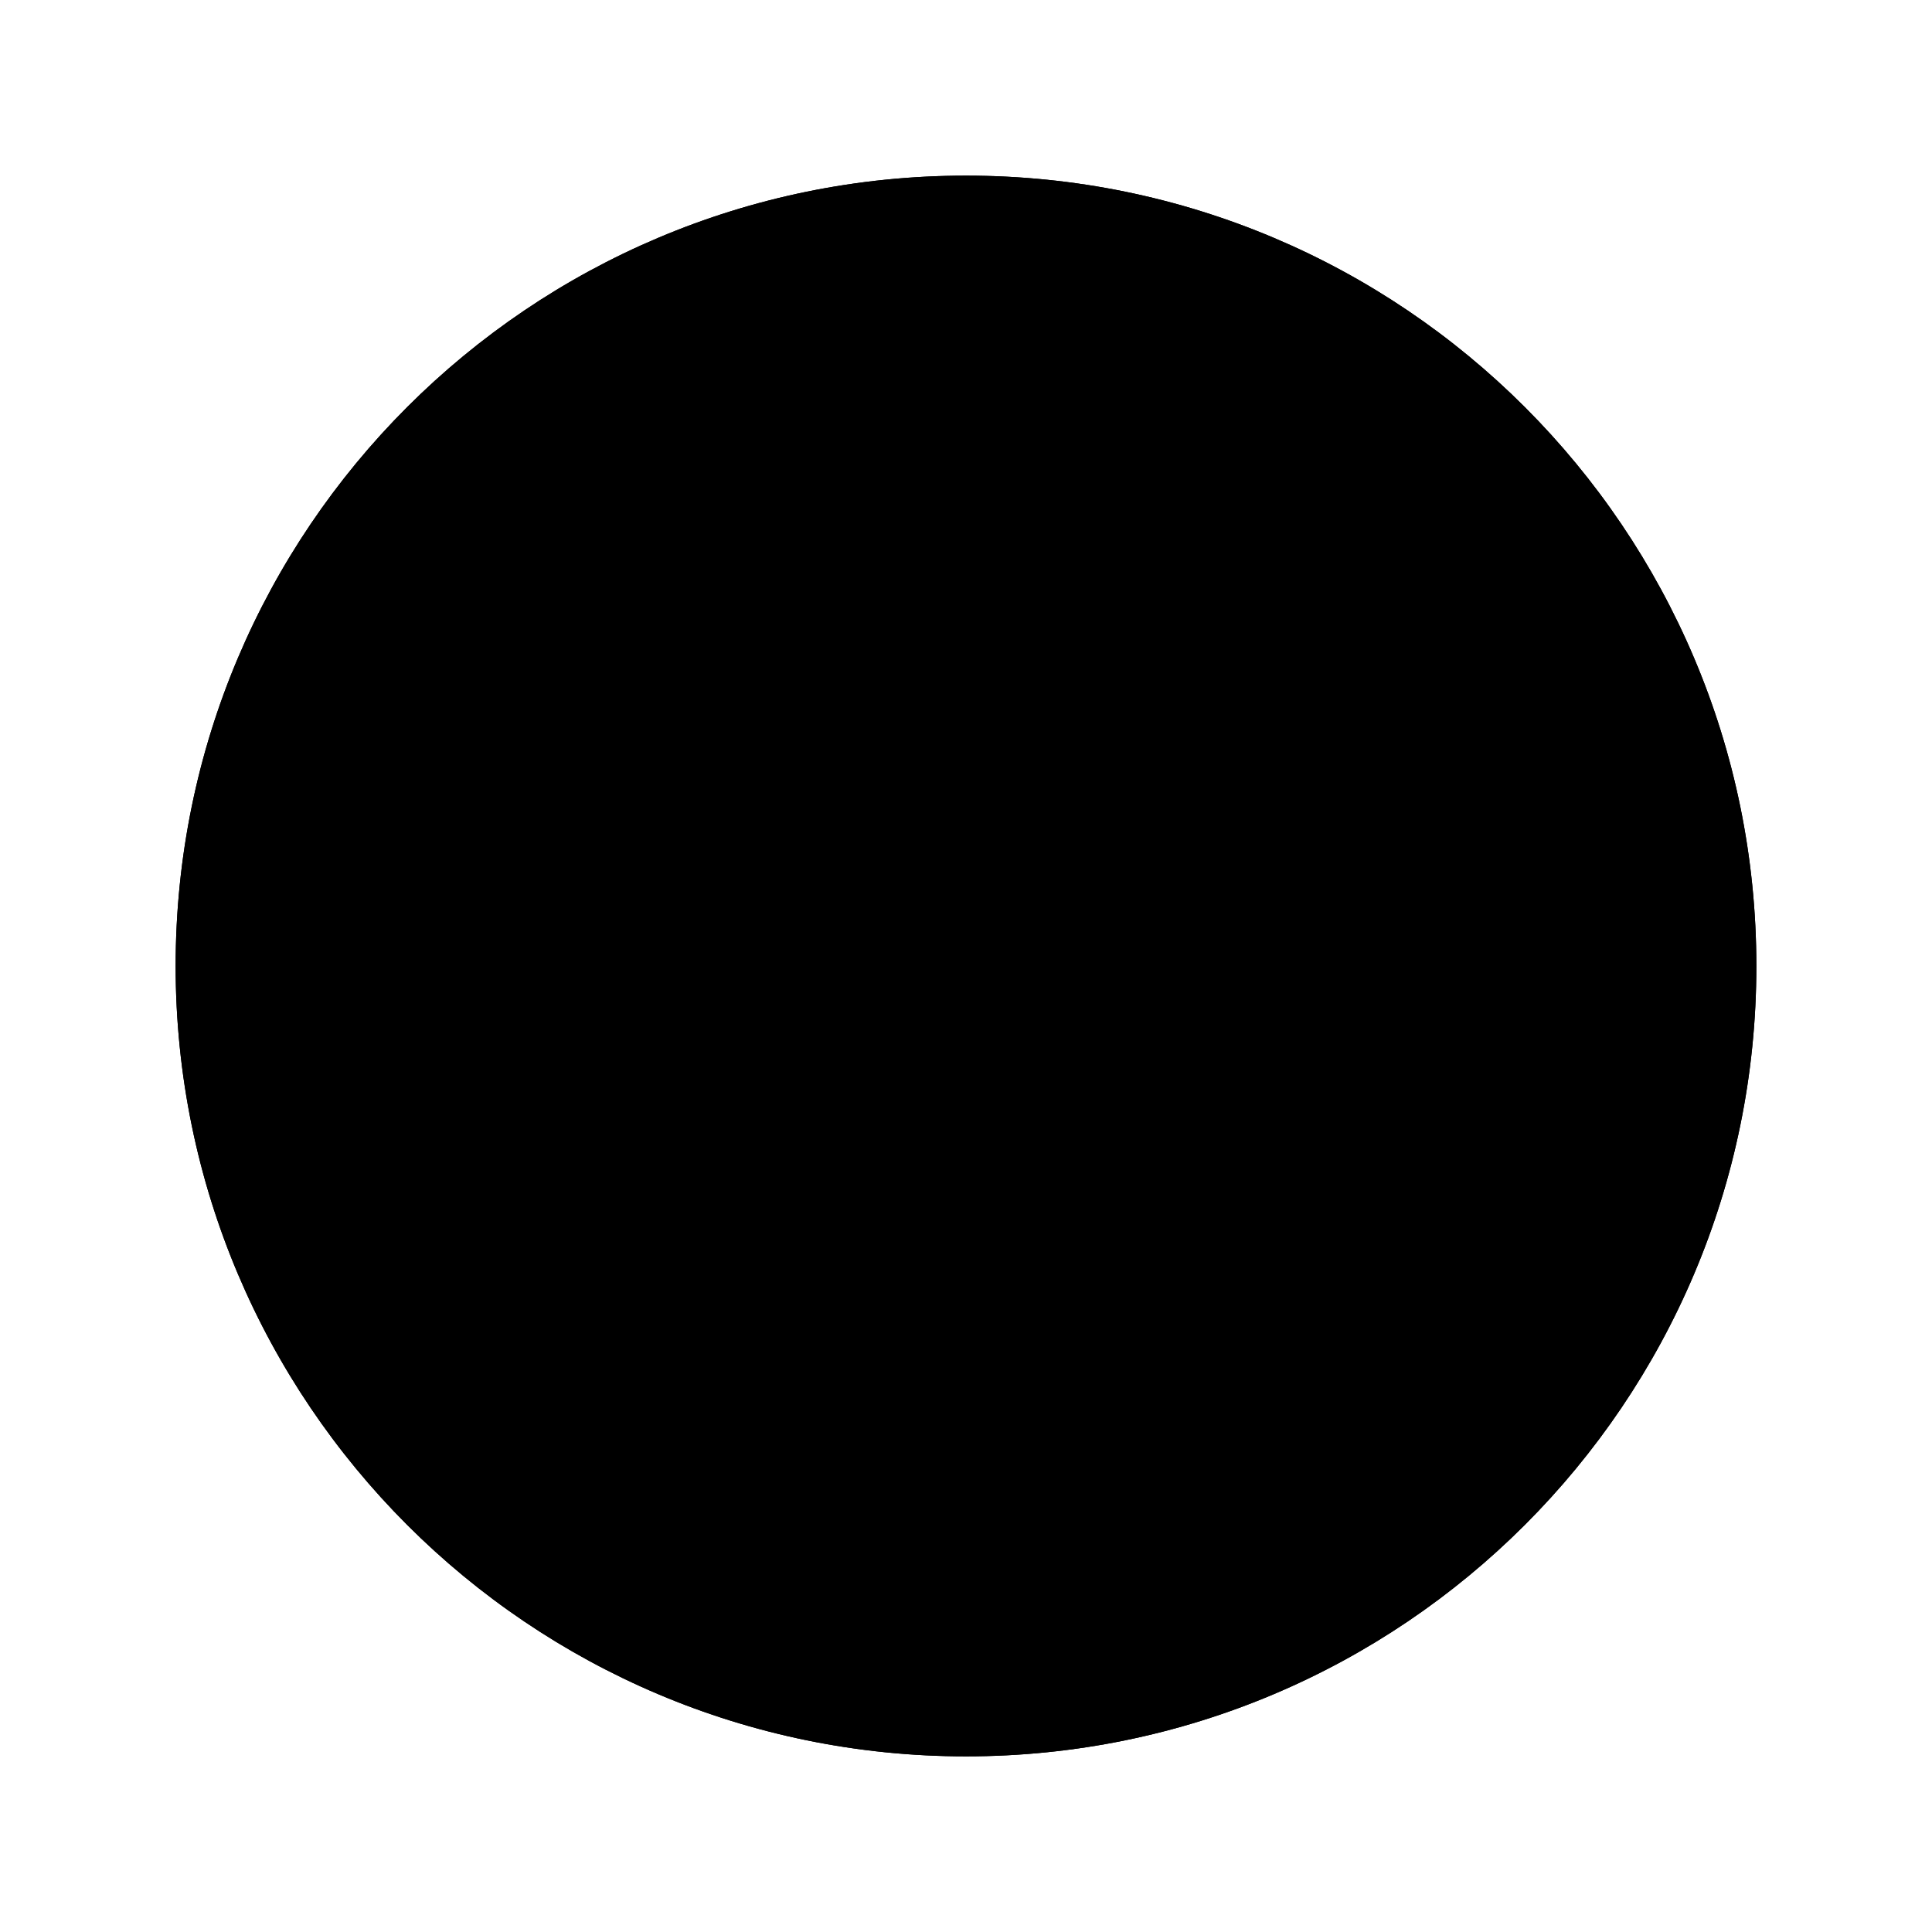
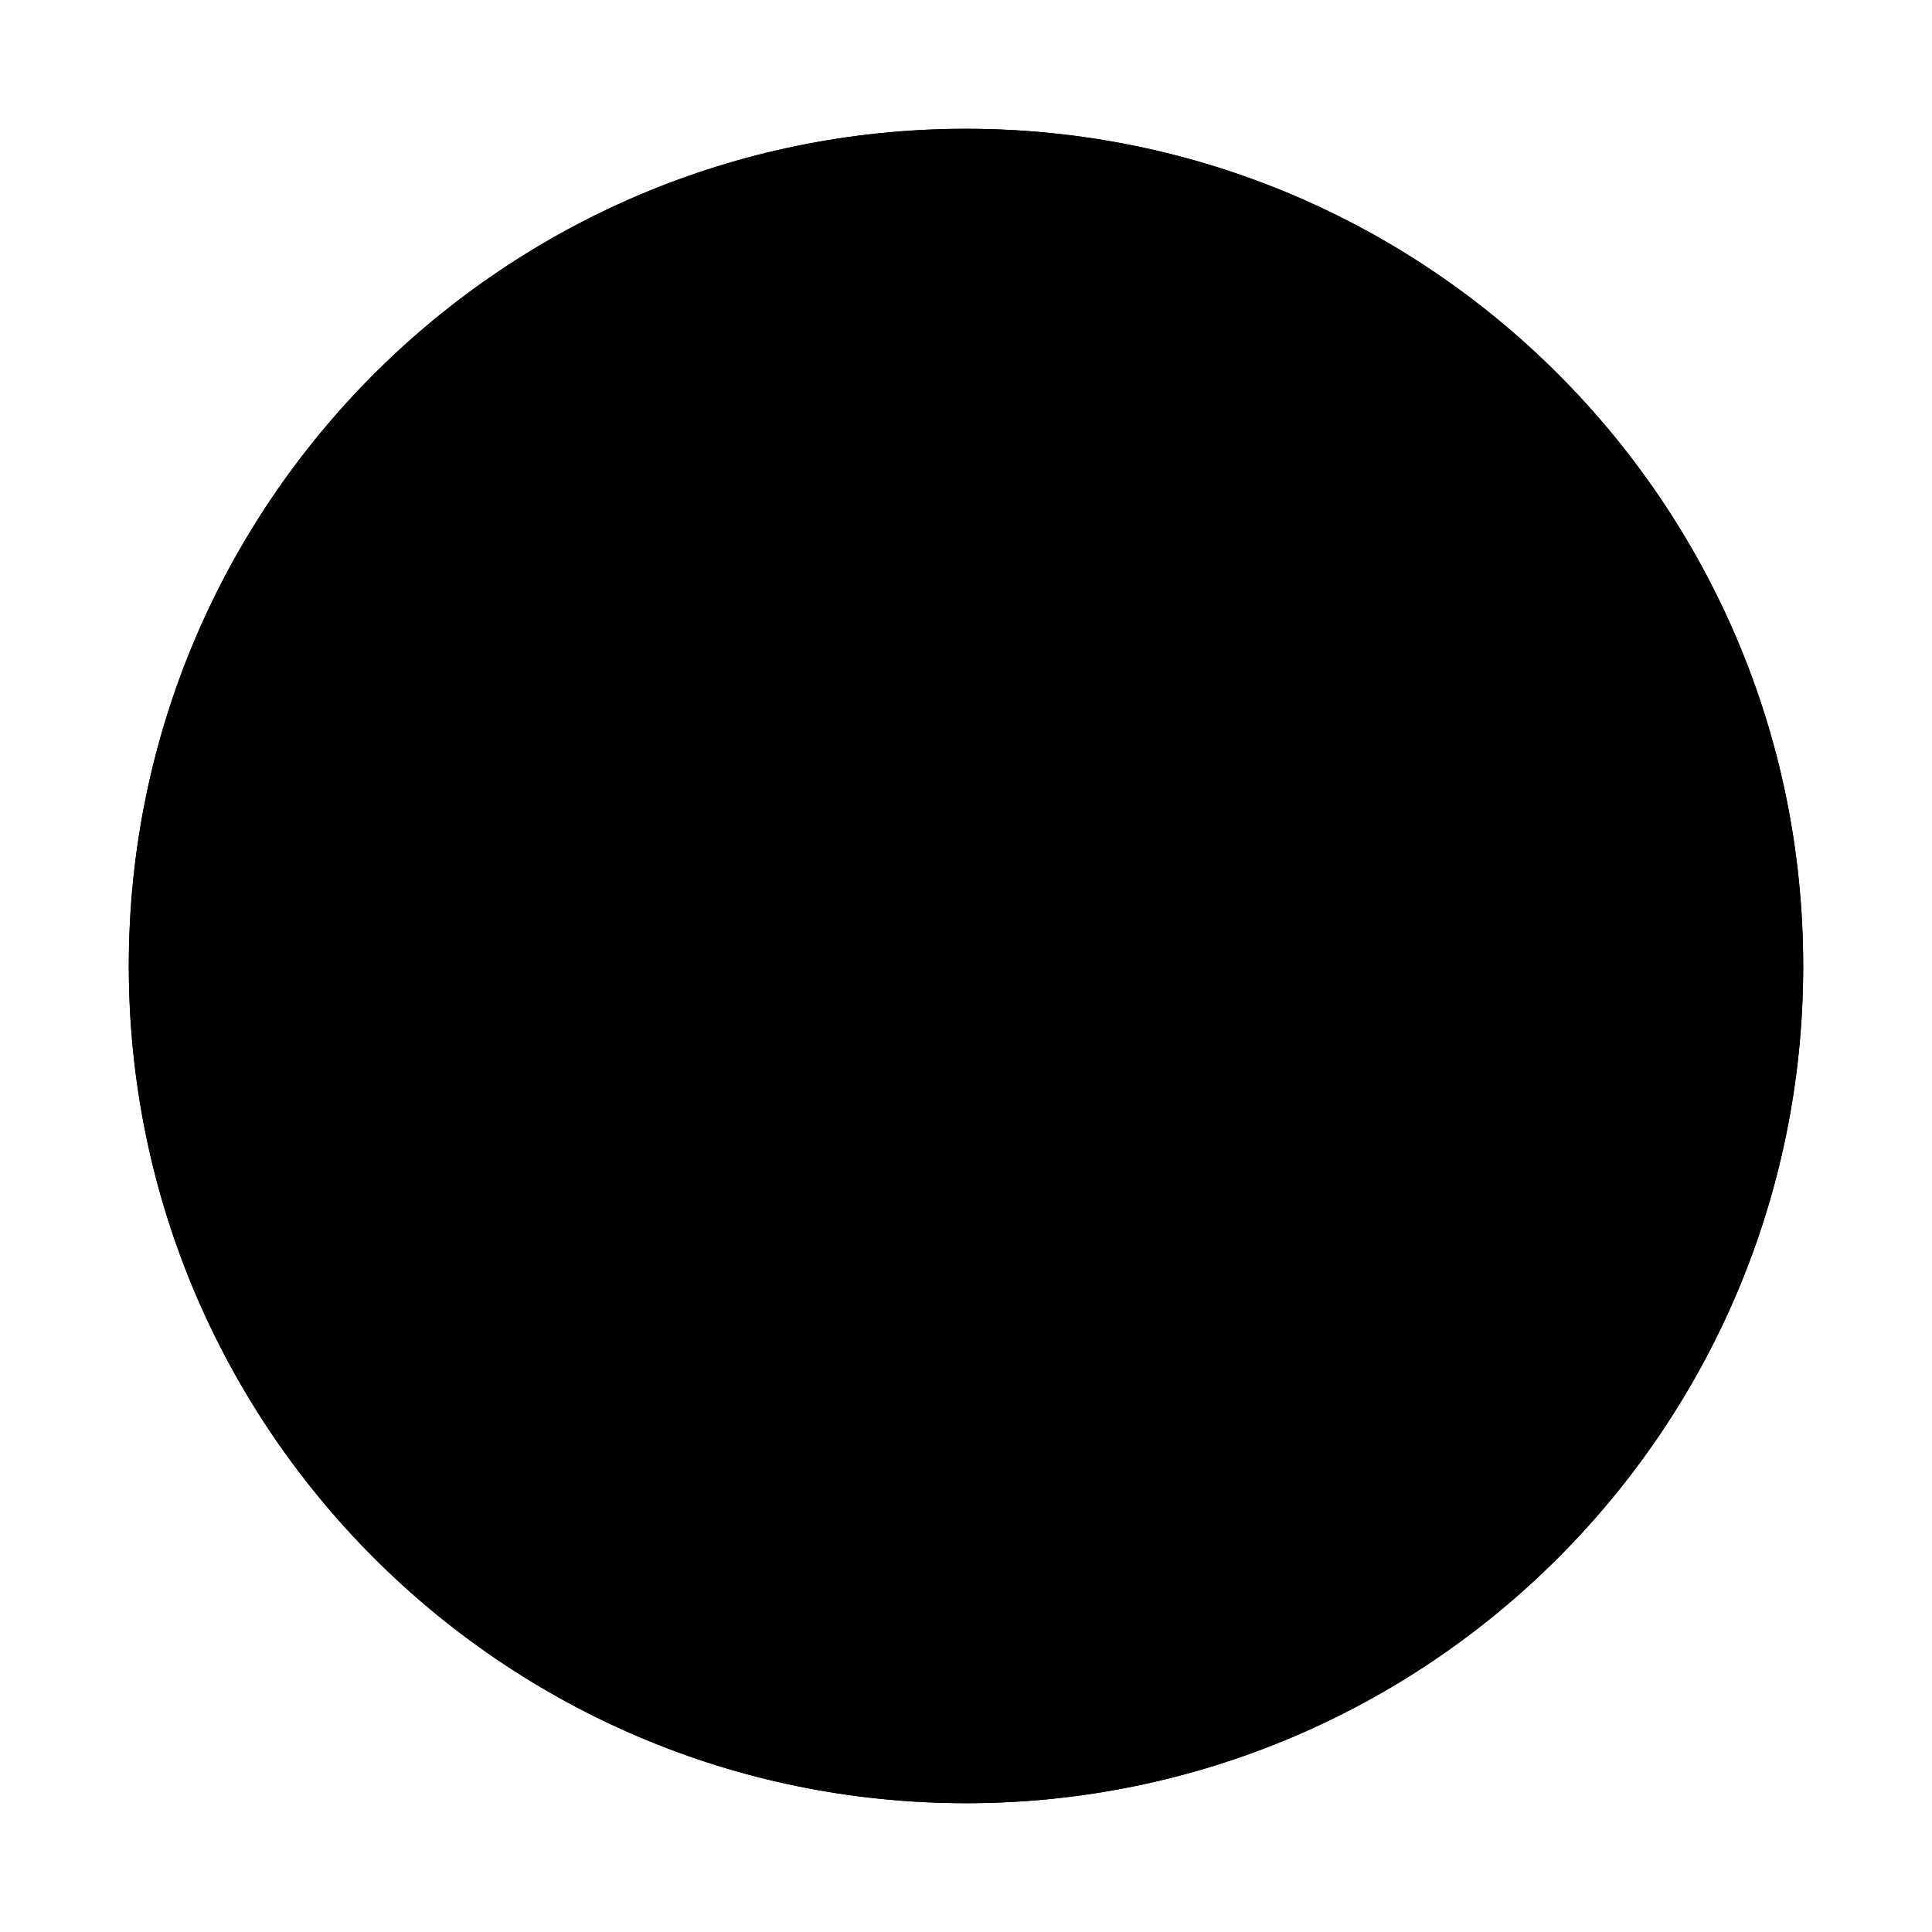
- <svg class="circles" viewBox="0 0 110 110">
-   <circle r="45" cx="50%" cy="50%" class="circle__first" />
-   <circle r="45" cx="50%" cy="50%" transform="rotate(-90 55 55)" class="circle__second circle-js" />
+ <svg class="circles" viewBox="0 0 150 150">
+   <circle r="65" cx="50%" cy="50%" class="circle__first" />
+   <circle r="65" cx="50%" cy="50%" transform="rotate(-90 75 75)" class="circle__second circle-js" />
</svg>
